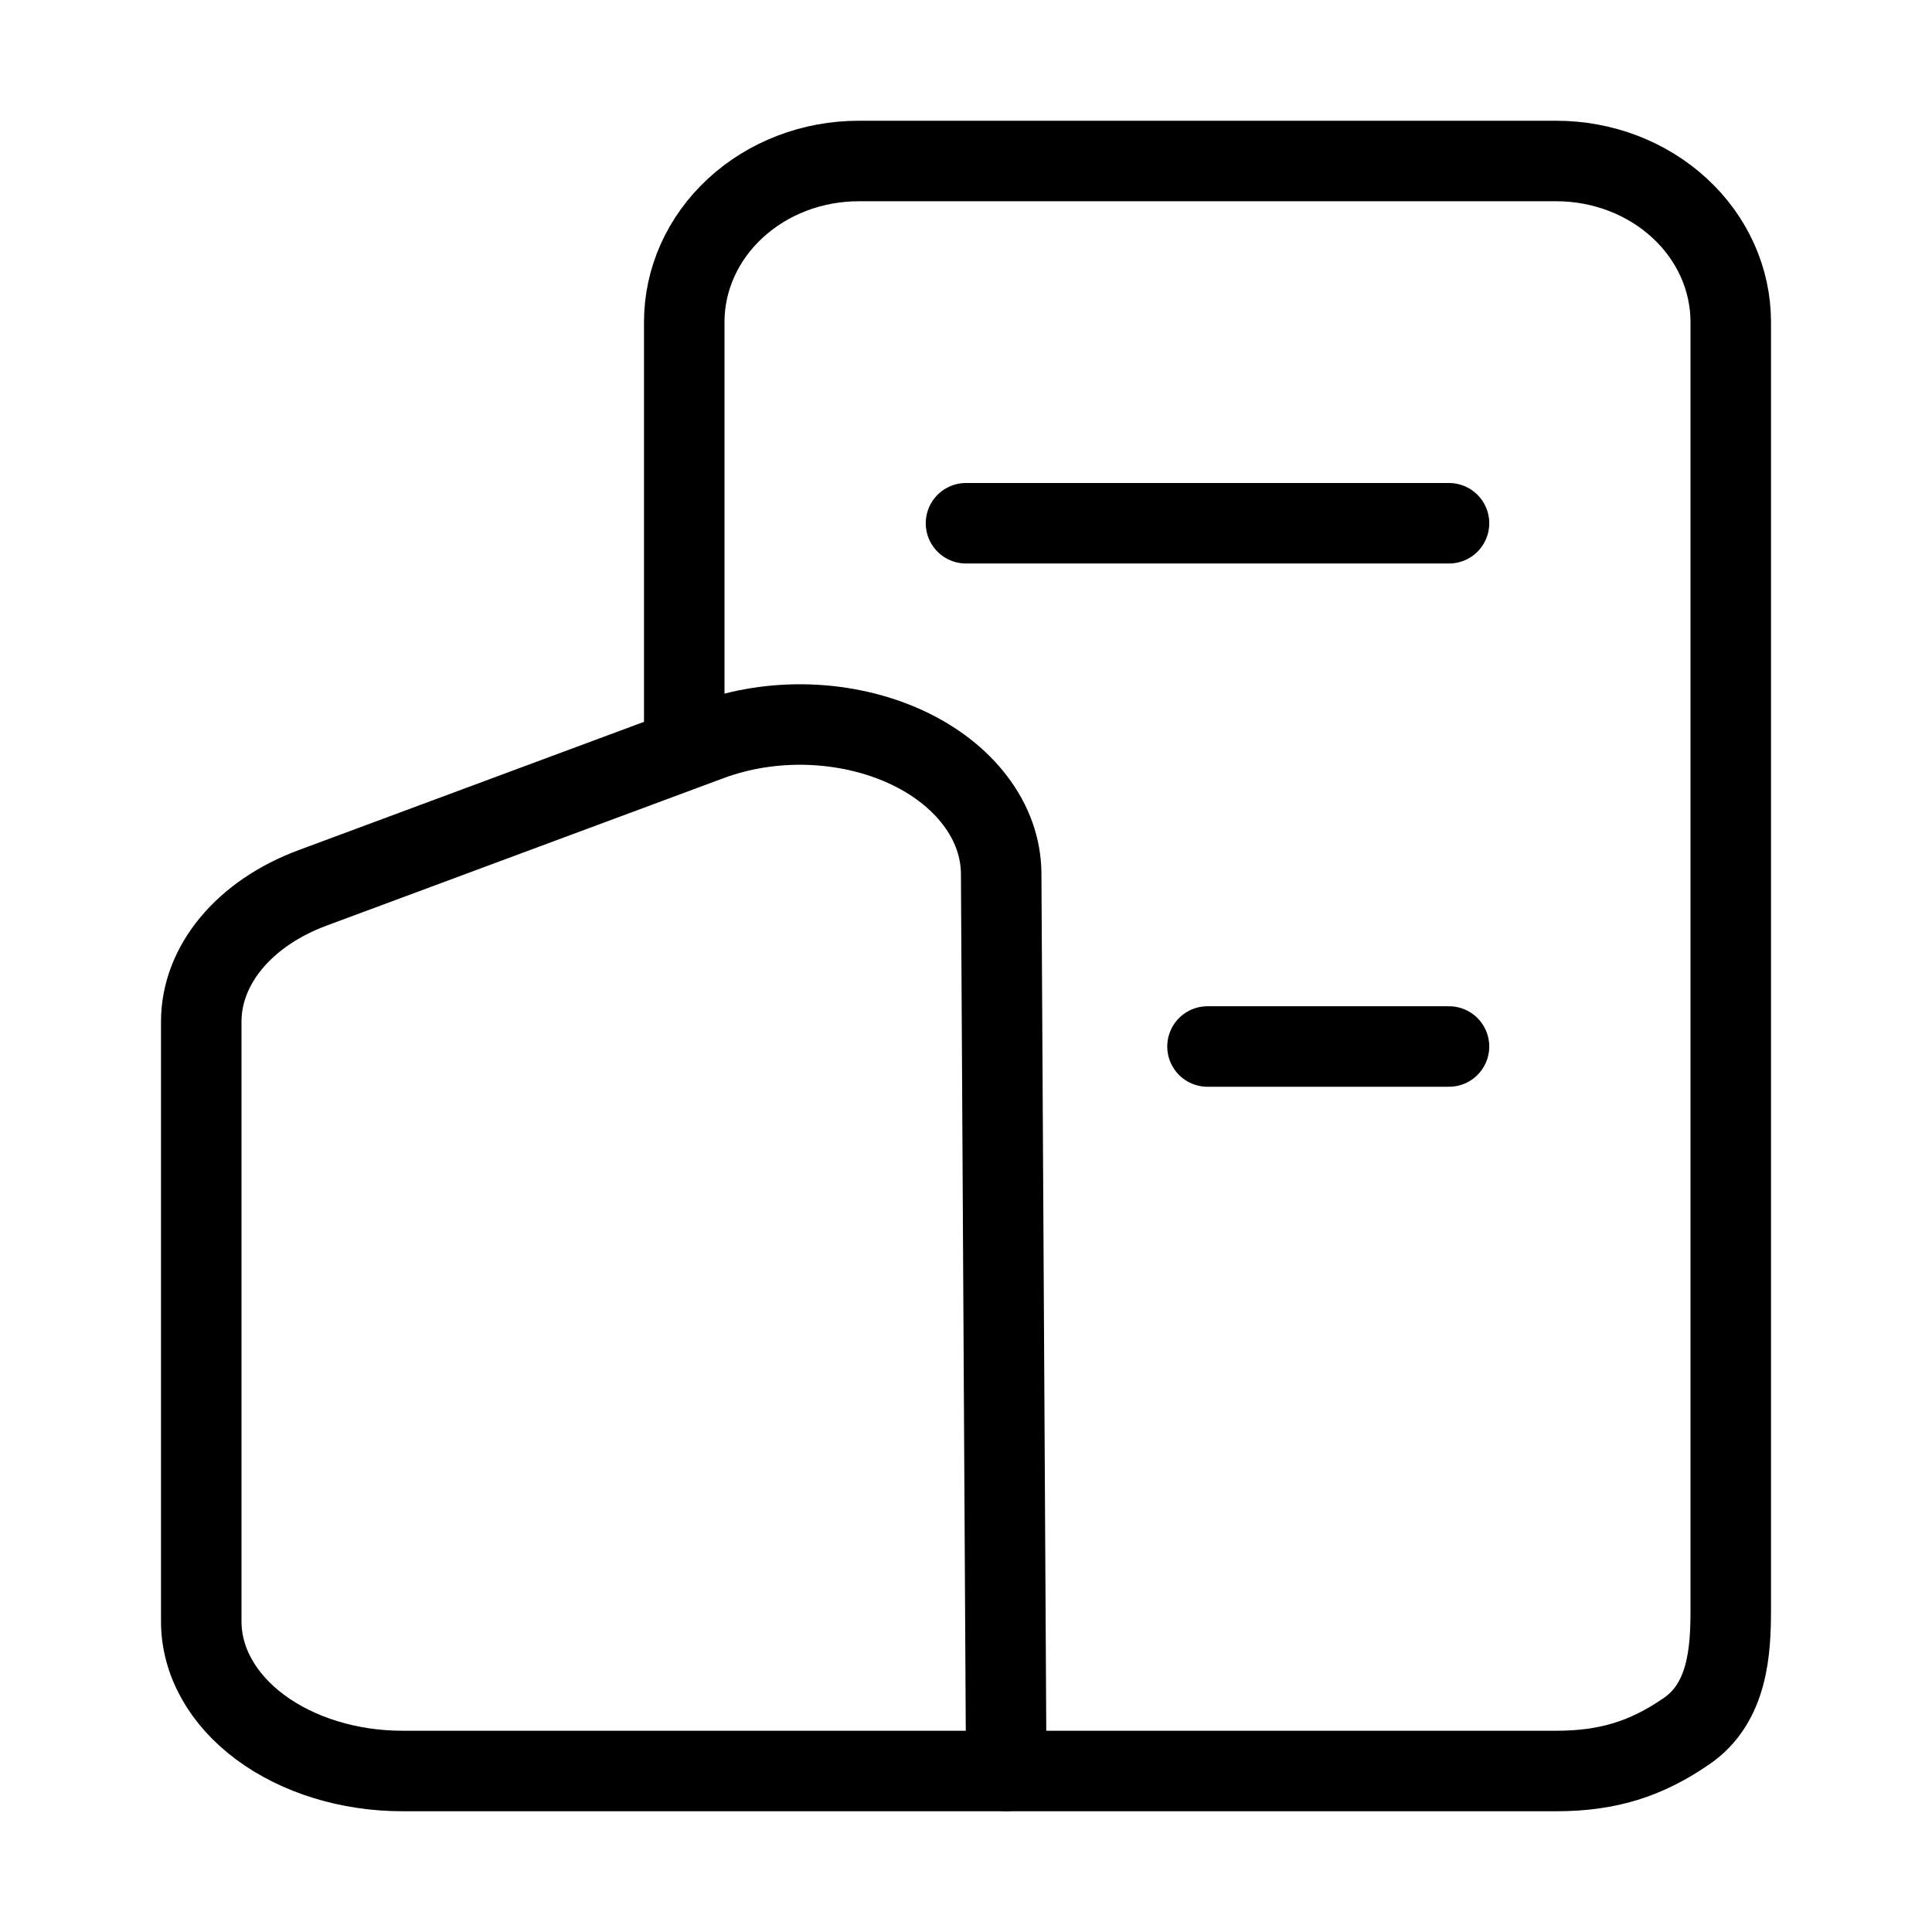
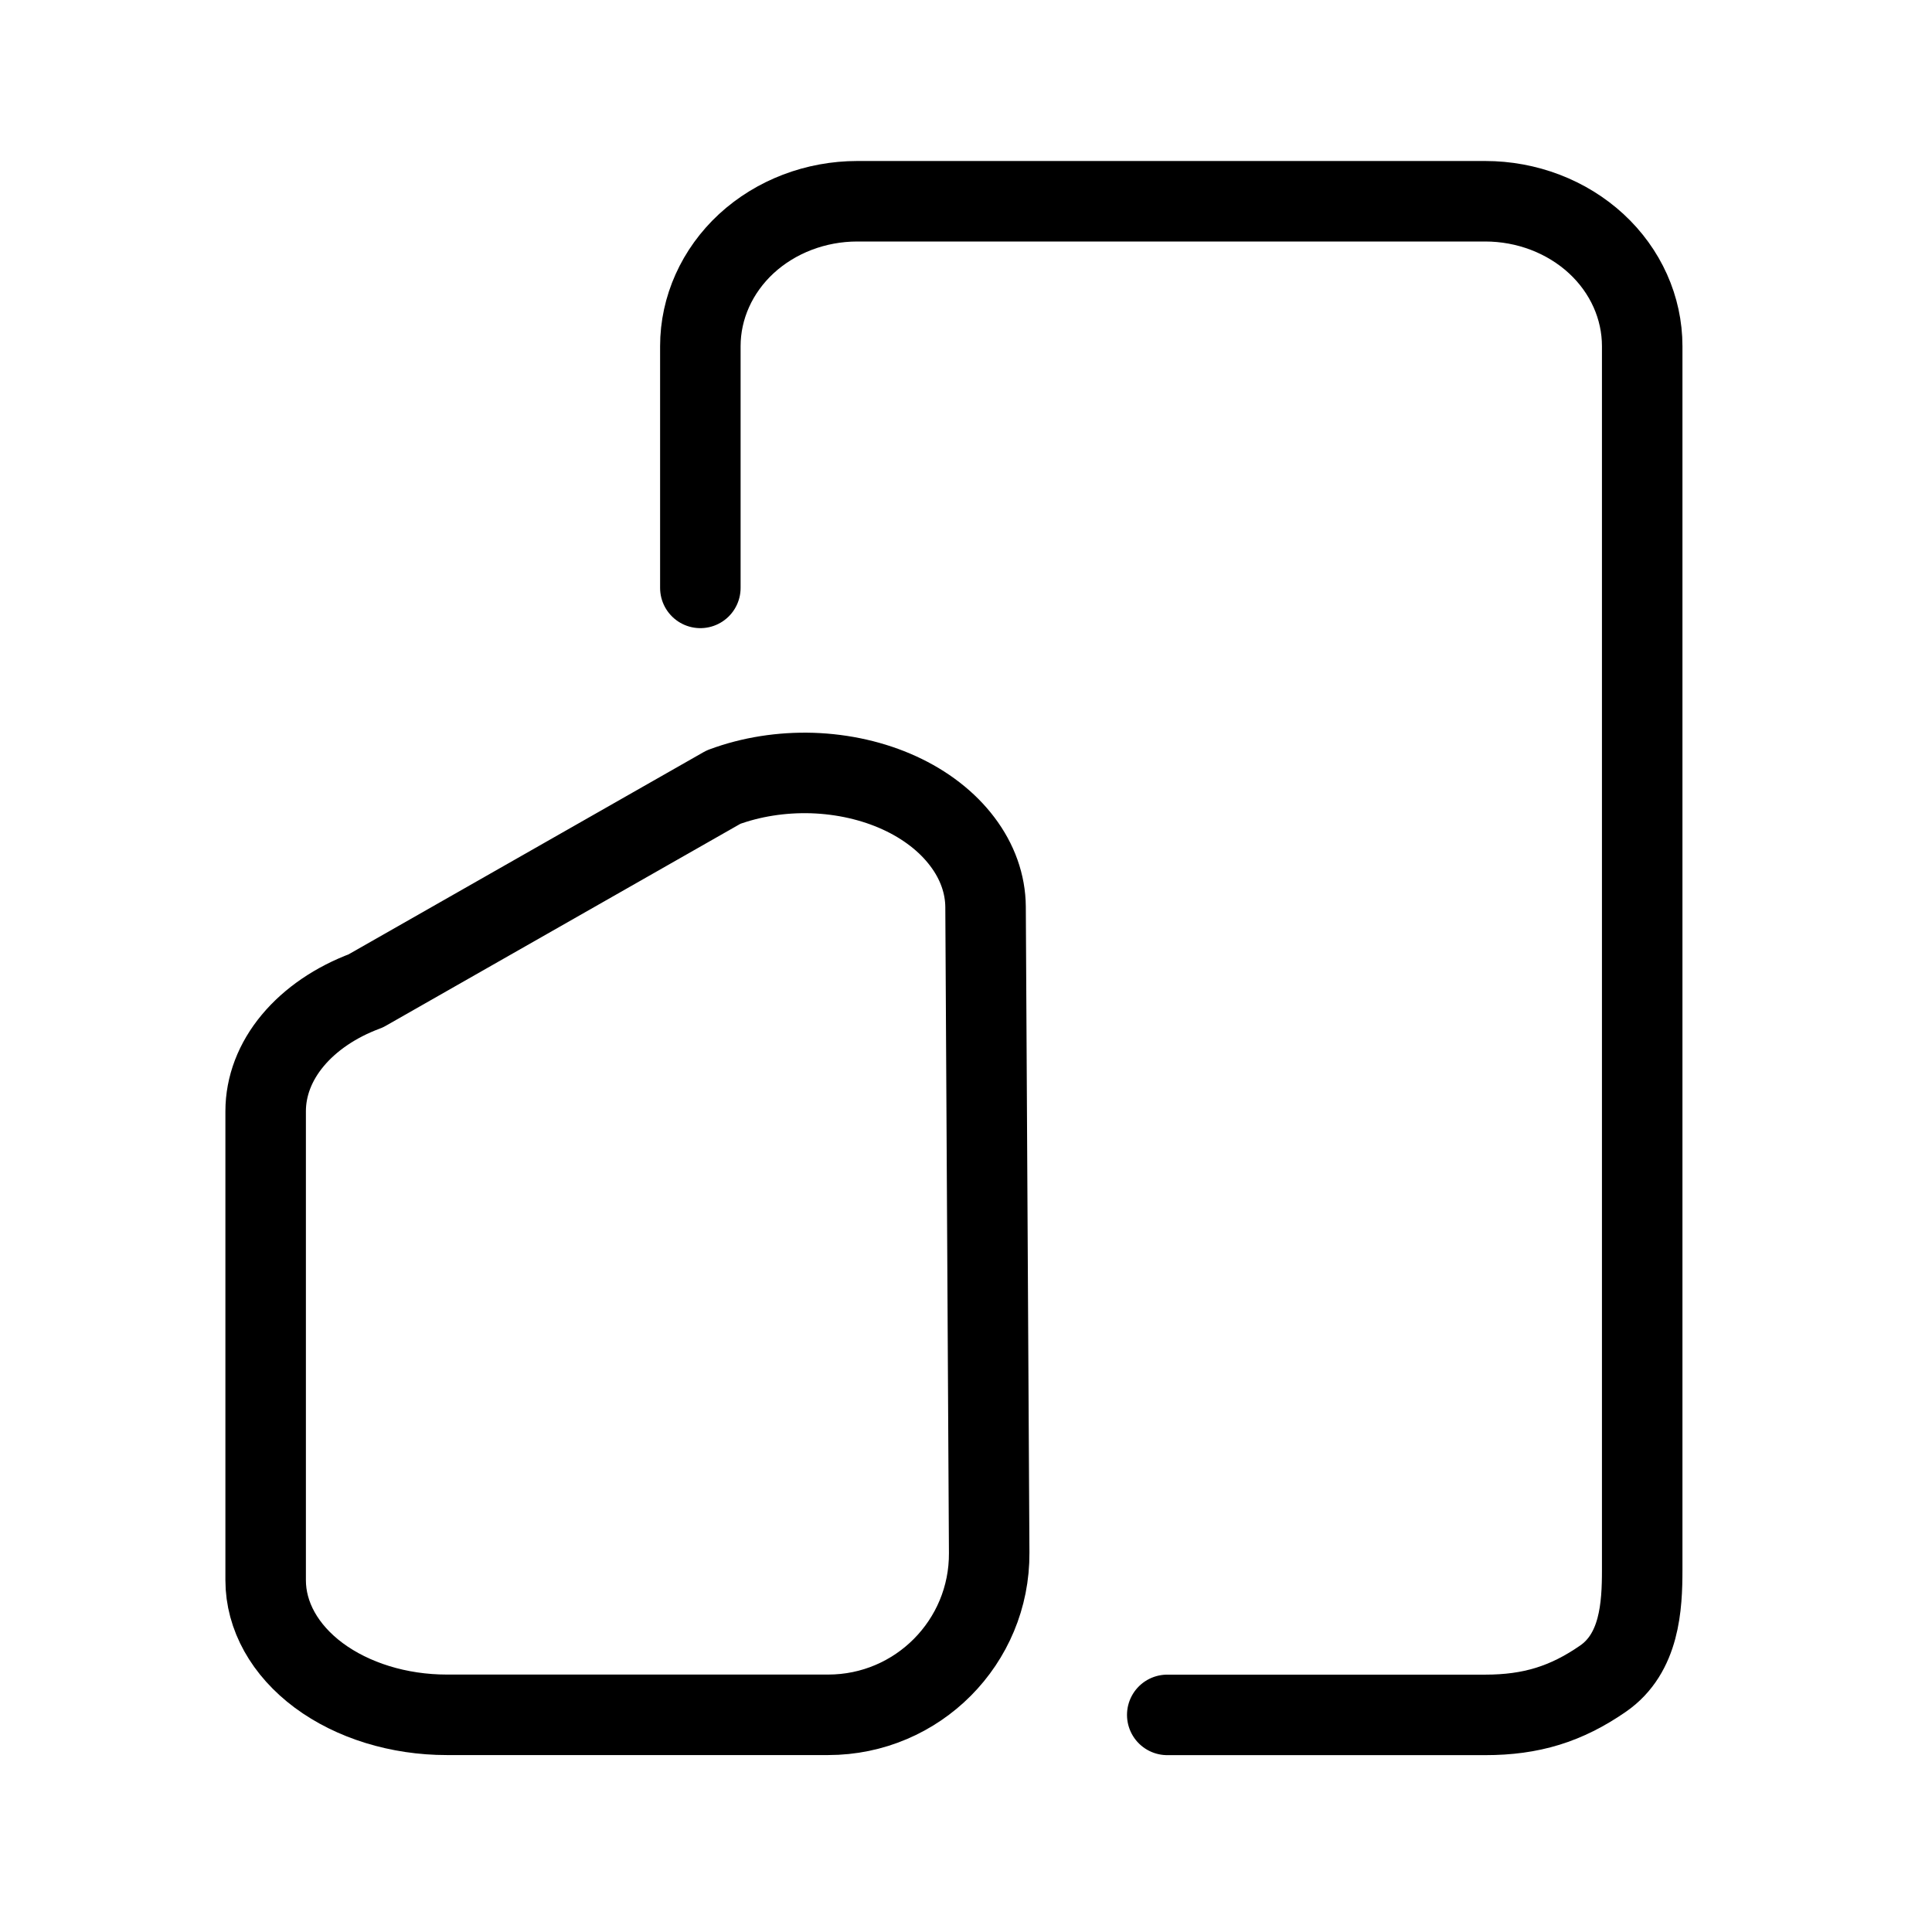
<svg xmlns="http://www.w3.org/2000/svg" data-token-name="buildings" viewBox="0 0 24 24" fill="none">
-   <path d="M12.5 22H19.333C19.968 22 20.451 21.852 20.958 21.5C21.466 21.148 21.5 20.5 21.5 20V4C21.5 3.47 21.272 2.961 20.865 2.586C20.459 2.211 19.908 2 19.333 2H10.667C10.092 2 9.541 2.211 9.135 2.586C8.728 2.961 8.5 3.47 8.5 4V9" stroke="currentColor" fill="none" stroke-linecap="round" stroke-linejoin="round" />
-   <path d="M12.437 10.85L12.5 22H5C4.337 22 3.701 21.804 3.232 21.456C2.763 21.108 2.5 20.635 2.5 20.142V12.691C2.5 12.346 2.629 12.008 2.873 11.715C3.117 11.421 3.467 11.184 3.882 11.03L8.819 9.196C9.199 9.055 9.622 8.988 10.046 9.002C10.471 9.016 10.884 9.11 11.246 9.275C11.609 9.441 11.908 9.672 12.116 9.948C12.325 10.223 12.435 10.534 12.437 10.85Z" stroke="currentColor" fill="none" stroke-linecap="round" stroke-linejoin="round" />
-   <path d="M12 6.5H18" stroke="currentColor" fill="none" stroke-linecap="round" />
-   <path d="M15 13H18" stroke="currentColor" fill="none" stroke-linecap="round" />
+   <path d="M14.5 21.303H18.45C19.021 21.303 19.456 21.169 19.913 20.853C20.37 20.537 20.4 19.953 20.4 19.503V4.3C20.4 3.823 20.195 3.365 19.829 3.027C19.463 2.69 18.967 2.5 18.45 2.5H10.65C10.133 2.5 9.637 2.69 9.271 3.027C8.906 3.365 8.7 3.823 8.7 4.3V7.303" stroke="currentColor" fill="none" stroke-linecap="round" stroke-linejoin="round" />
+   <path d="M12.243 11.266L12.288 19.29C12.295 20.399 11.397 21.302 10.288 21.302H5.55C4.953 21.302 4.381 21.125 3.959 20.812C3.537 20.498 3.3 20.073 3.3 19.63V13.805C3.3 13.494 3.416 13.19 3.636 12.926C3.856 12.662 4.17 12.448 4.544 12.309L8.987 9.778C9.329 9.651 9.709 9.591 10.092 9.603C10.474 9.616 10.846 9.7 11.172 9.849C11.498 9.998 11.767 10.207 11.954 10.455C12.142 10.703 12.241 10.982 12.243 11.266Z" stroke="currentColor" fill="none" stroke-linecap="round" stroke-linejoin="round" />
</svg>
